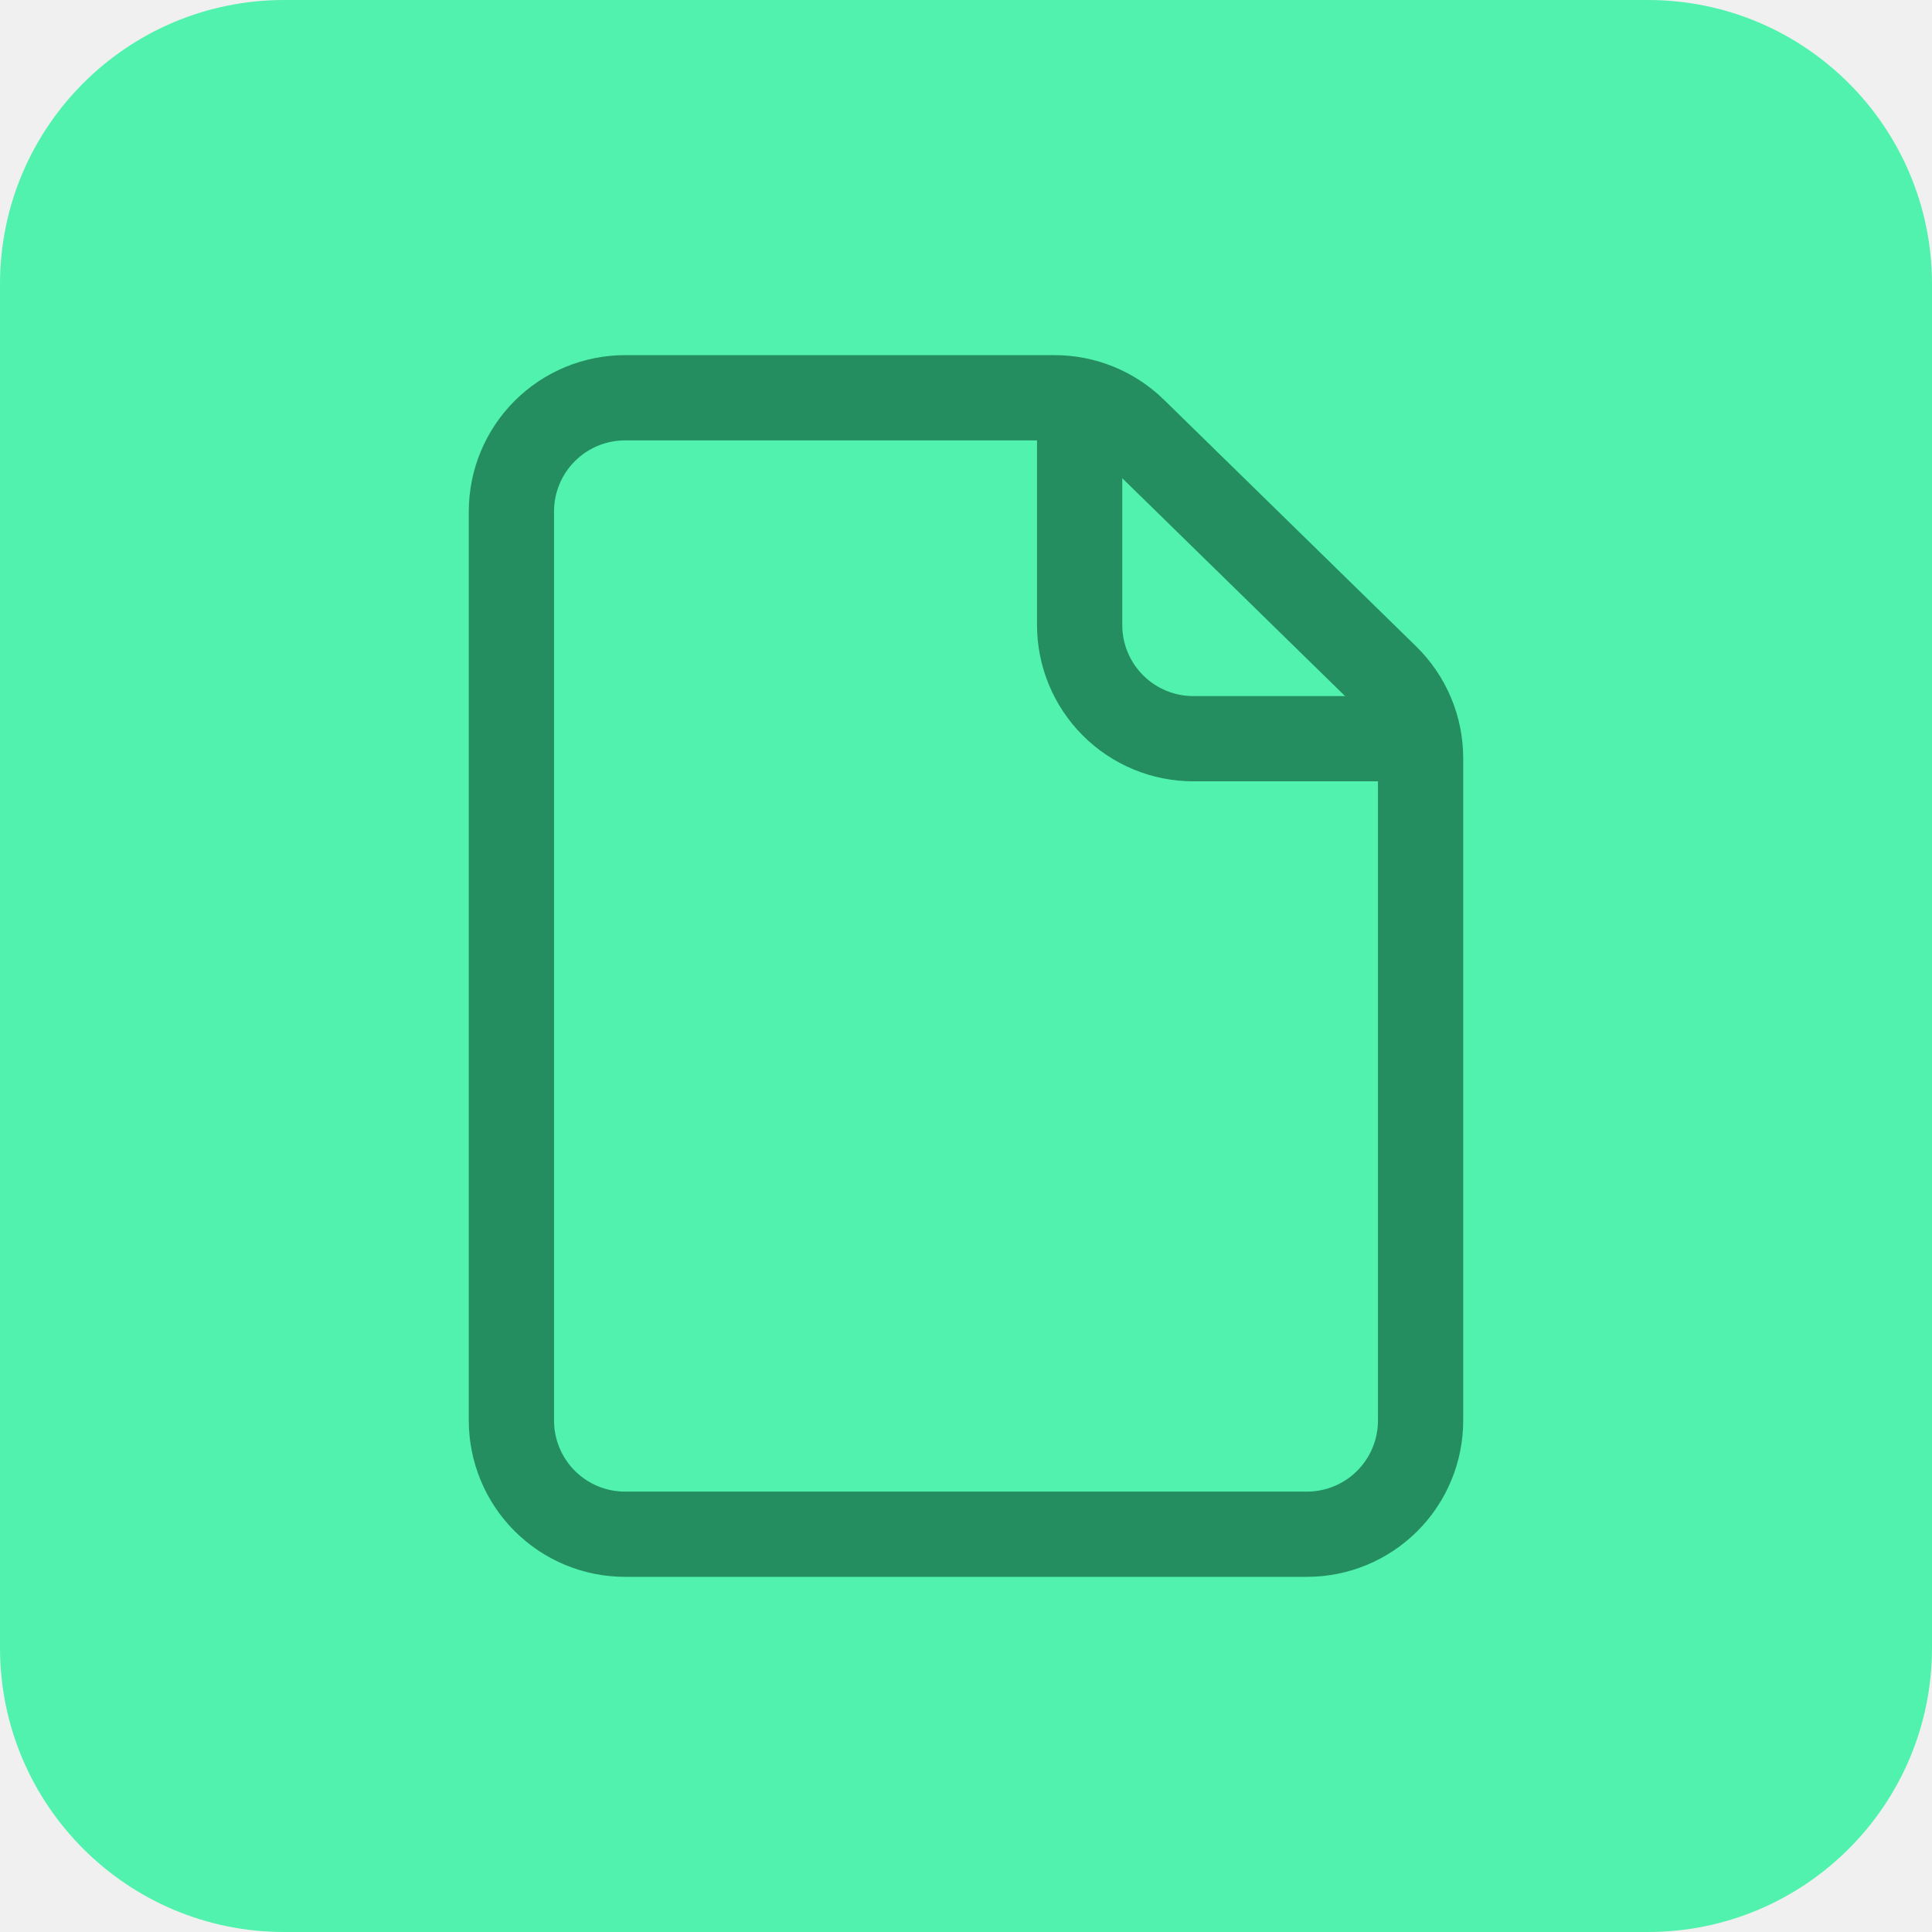
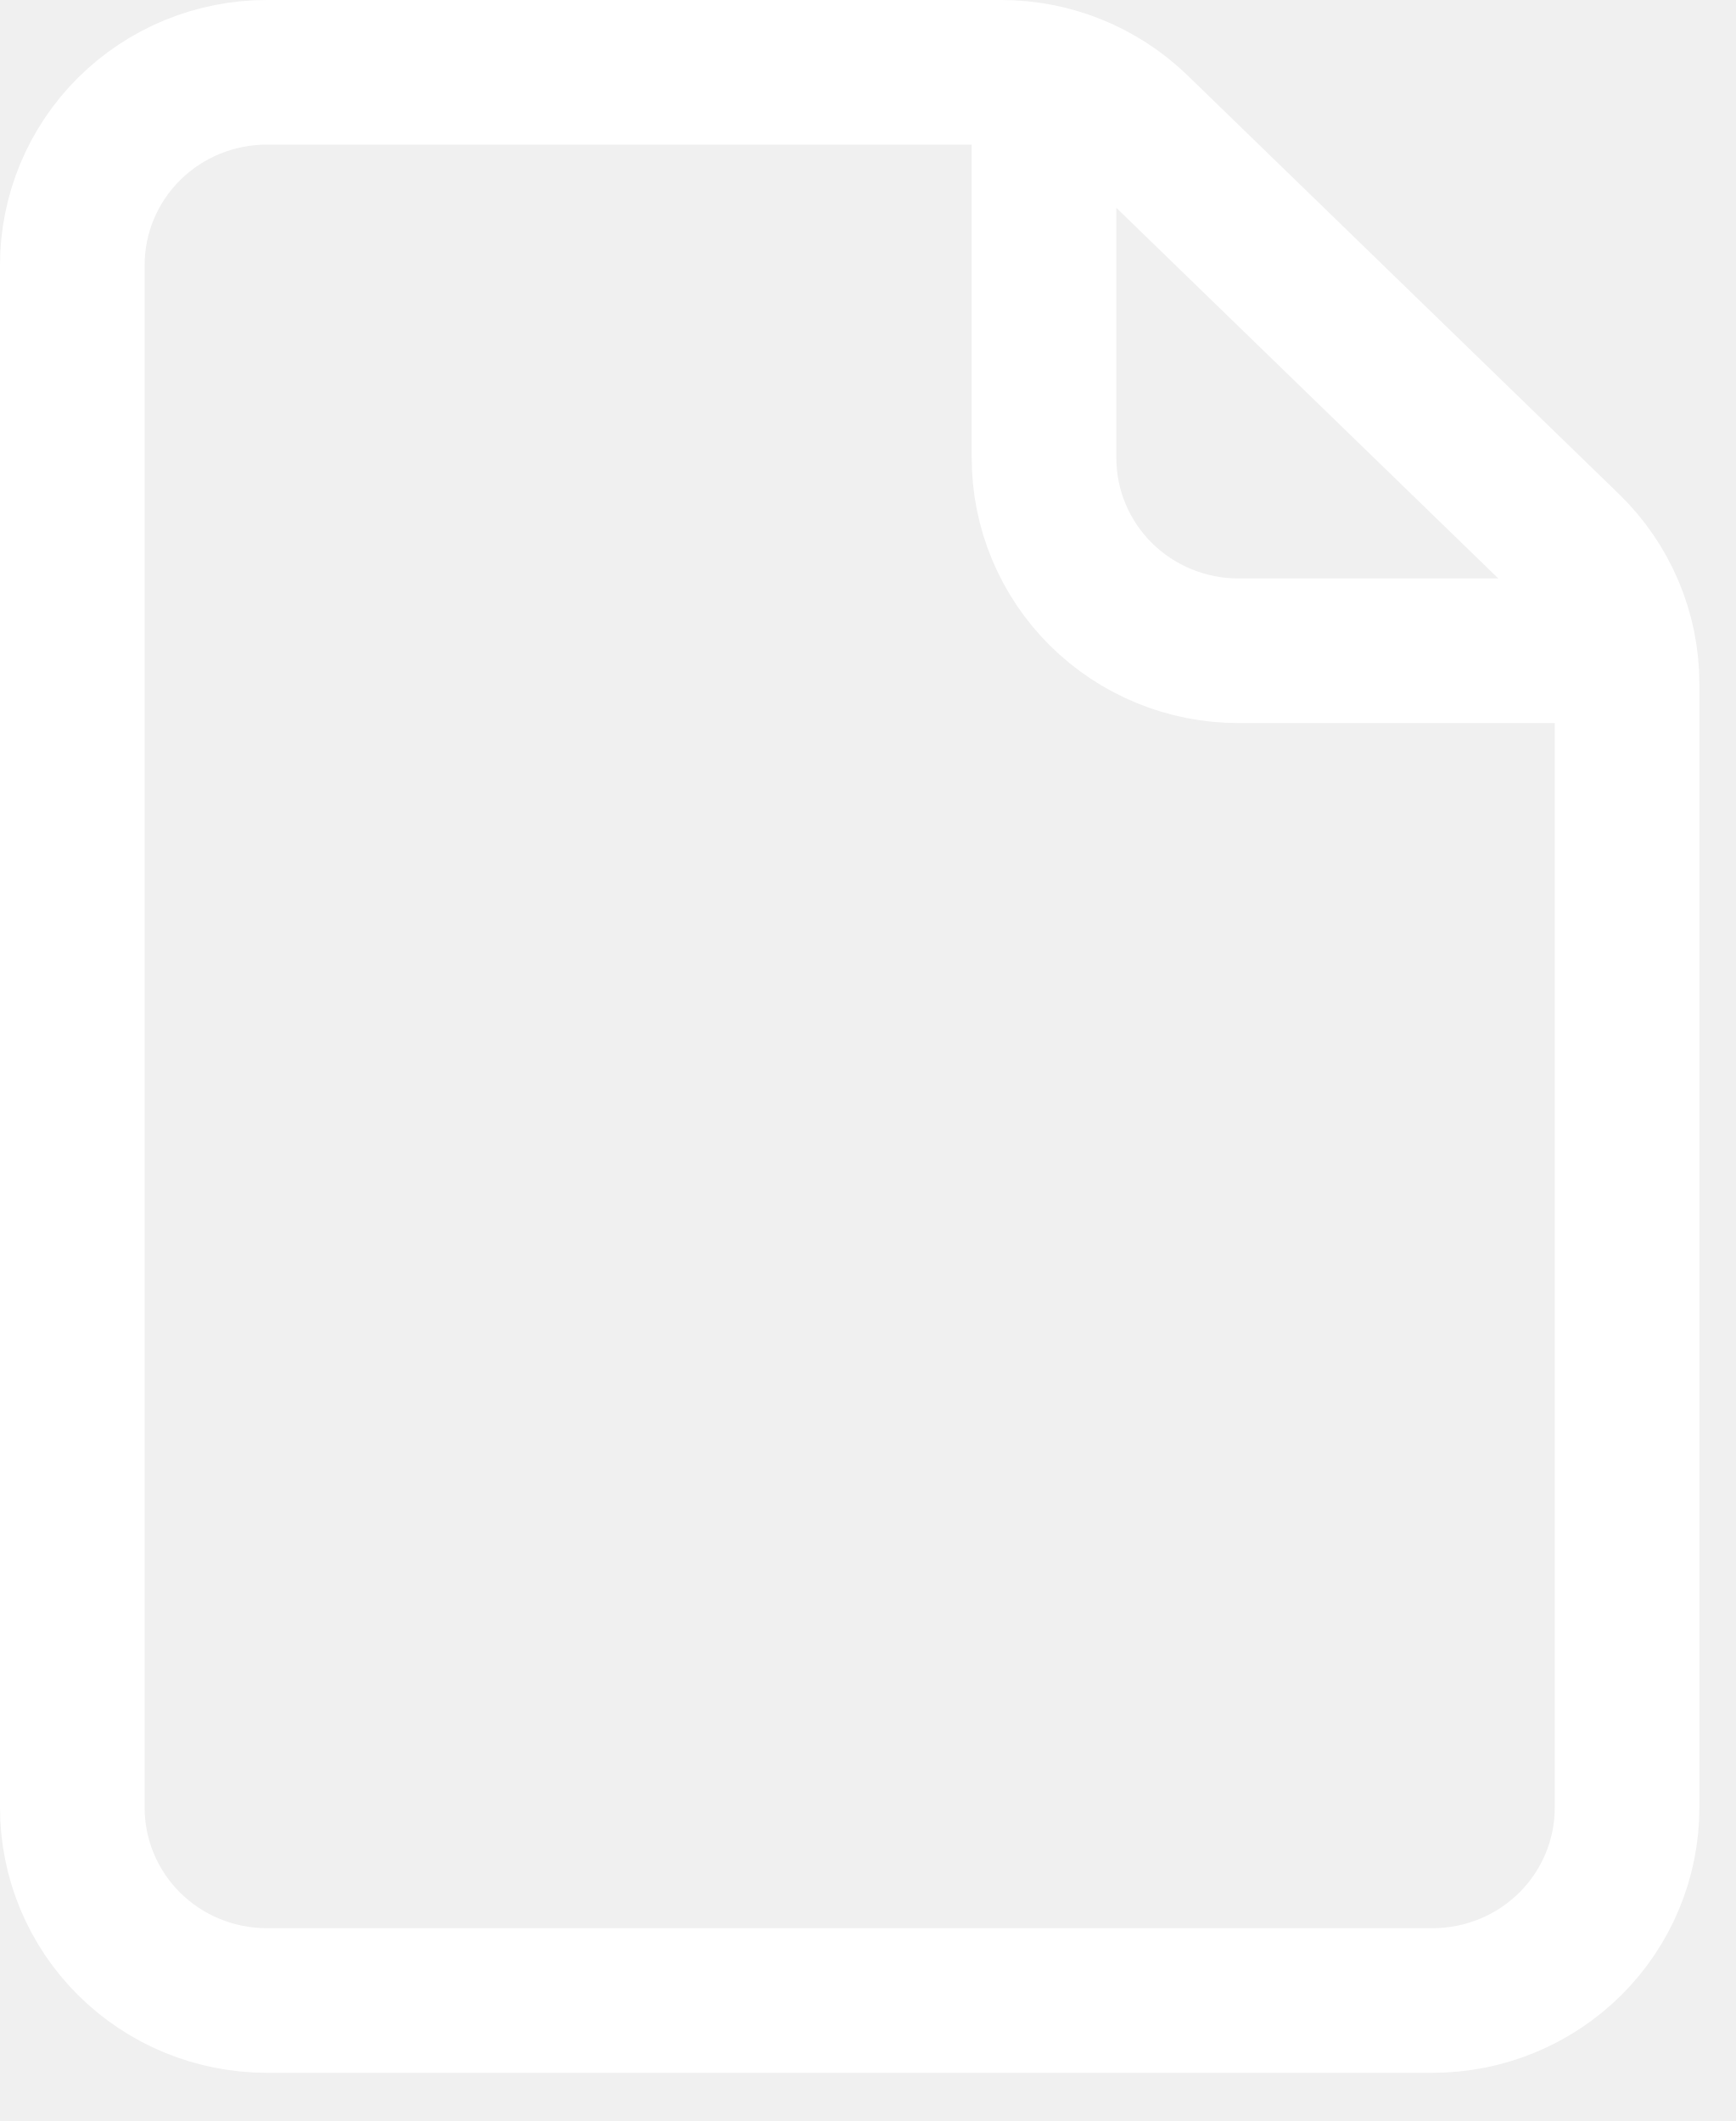
- <svg xmlns="http://www.w3.org/2000/svg" width="34" height="34" viewBox="0 0 34 34" fill="none">
-   <rect width="34" height="34" rx="5" fill="#51F2AD" />
-   <g clip-path="url(#clip0_15482_22810)">
-     <path d="M9 9V25C9 25.53 9.211 26.039 9.586 26.414C9.961 26.789 10.47 27 11 27H23C23.53 27 24.039 26.789 24.414 26.414C24.789 26.039 25 25.53 25 25V13.342C25 13.076 24.947 12.812 24.843 12.566C24.74 12.321 24.588 12.098 24.398 11.912L19.958 7.57C19.584 7.205 19.083 7 18.56 7H11C10.47 7 9.961 7.211 9.586 7.586C9.211 7.961 9 8.47 9 9Z" stroke="#248E60" stroke-width="1.5" stroke-linecap="round" stroke-linejoin="round" />
-     <path d="M19 7V11C19 11.53 19.211 12.039 19.586 12.414C19.961 12.789 20.47 13 21 13H25" stroke="#248E60" stroke-width="1.5" stroke-linejoin="round" />
-   </g>
-   <defs>
-     <clipPath id="clip0_15482_22810">
-       <rect width="18" height="22" fill="white" transform="translate(8 6)" />
-     </clipPath>
-   </defs>
+ <svg xmlns="http://www.w3.org/2000/svg" width="18" height="22" viewBox="0 0 18 22" fill="none">
+   <path d="M0.75 2.75V18.75C0.75 19.28 0.962 19.789 1.34 20.164C1.718 20.539 2.231 20.75 2.766 20.75H14.859C15.394 20.75 15.907 20.539 16.285 20.164C16.663 19.789 16.875 19.28 16.875 18.75V7.092C16.875 6.826 16.821 6.562 16.717 6.316C16.613 6.071 16.46 5.848 16.268 5.662L11.794 1.32C11.417 0.955 10.911 0.75 10.385 0.75H2.766C2.231 0.75 1.718 0.961 1.34 1.336C0.962 1.711 0.75 2.22 0.75 2.75Z" stroke="white" stroke-width="1.5" stroke-linecap="round" stroke-linejoin="round" />
+   <path d="M10.828 0.75V4.75C10.828 5.28 11.04 5.789 11.418 6.164C11.796 6.539 12.309 6.75 12.844 6.75H16.875" stroke="white" stroke-width="1.5" stroke-linejoin="round" />
</svg>
